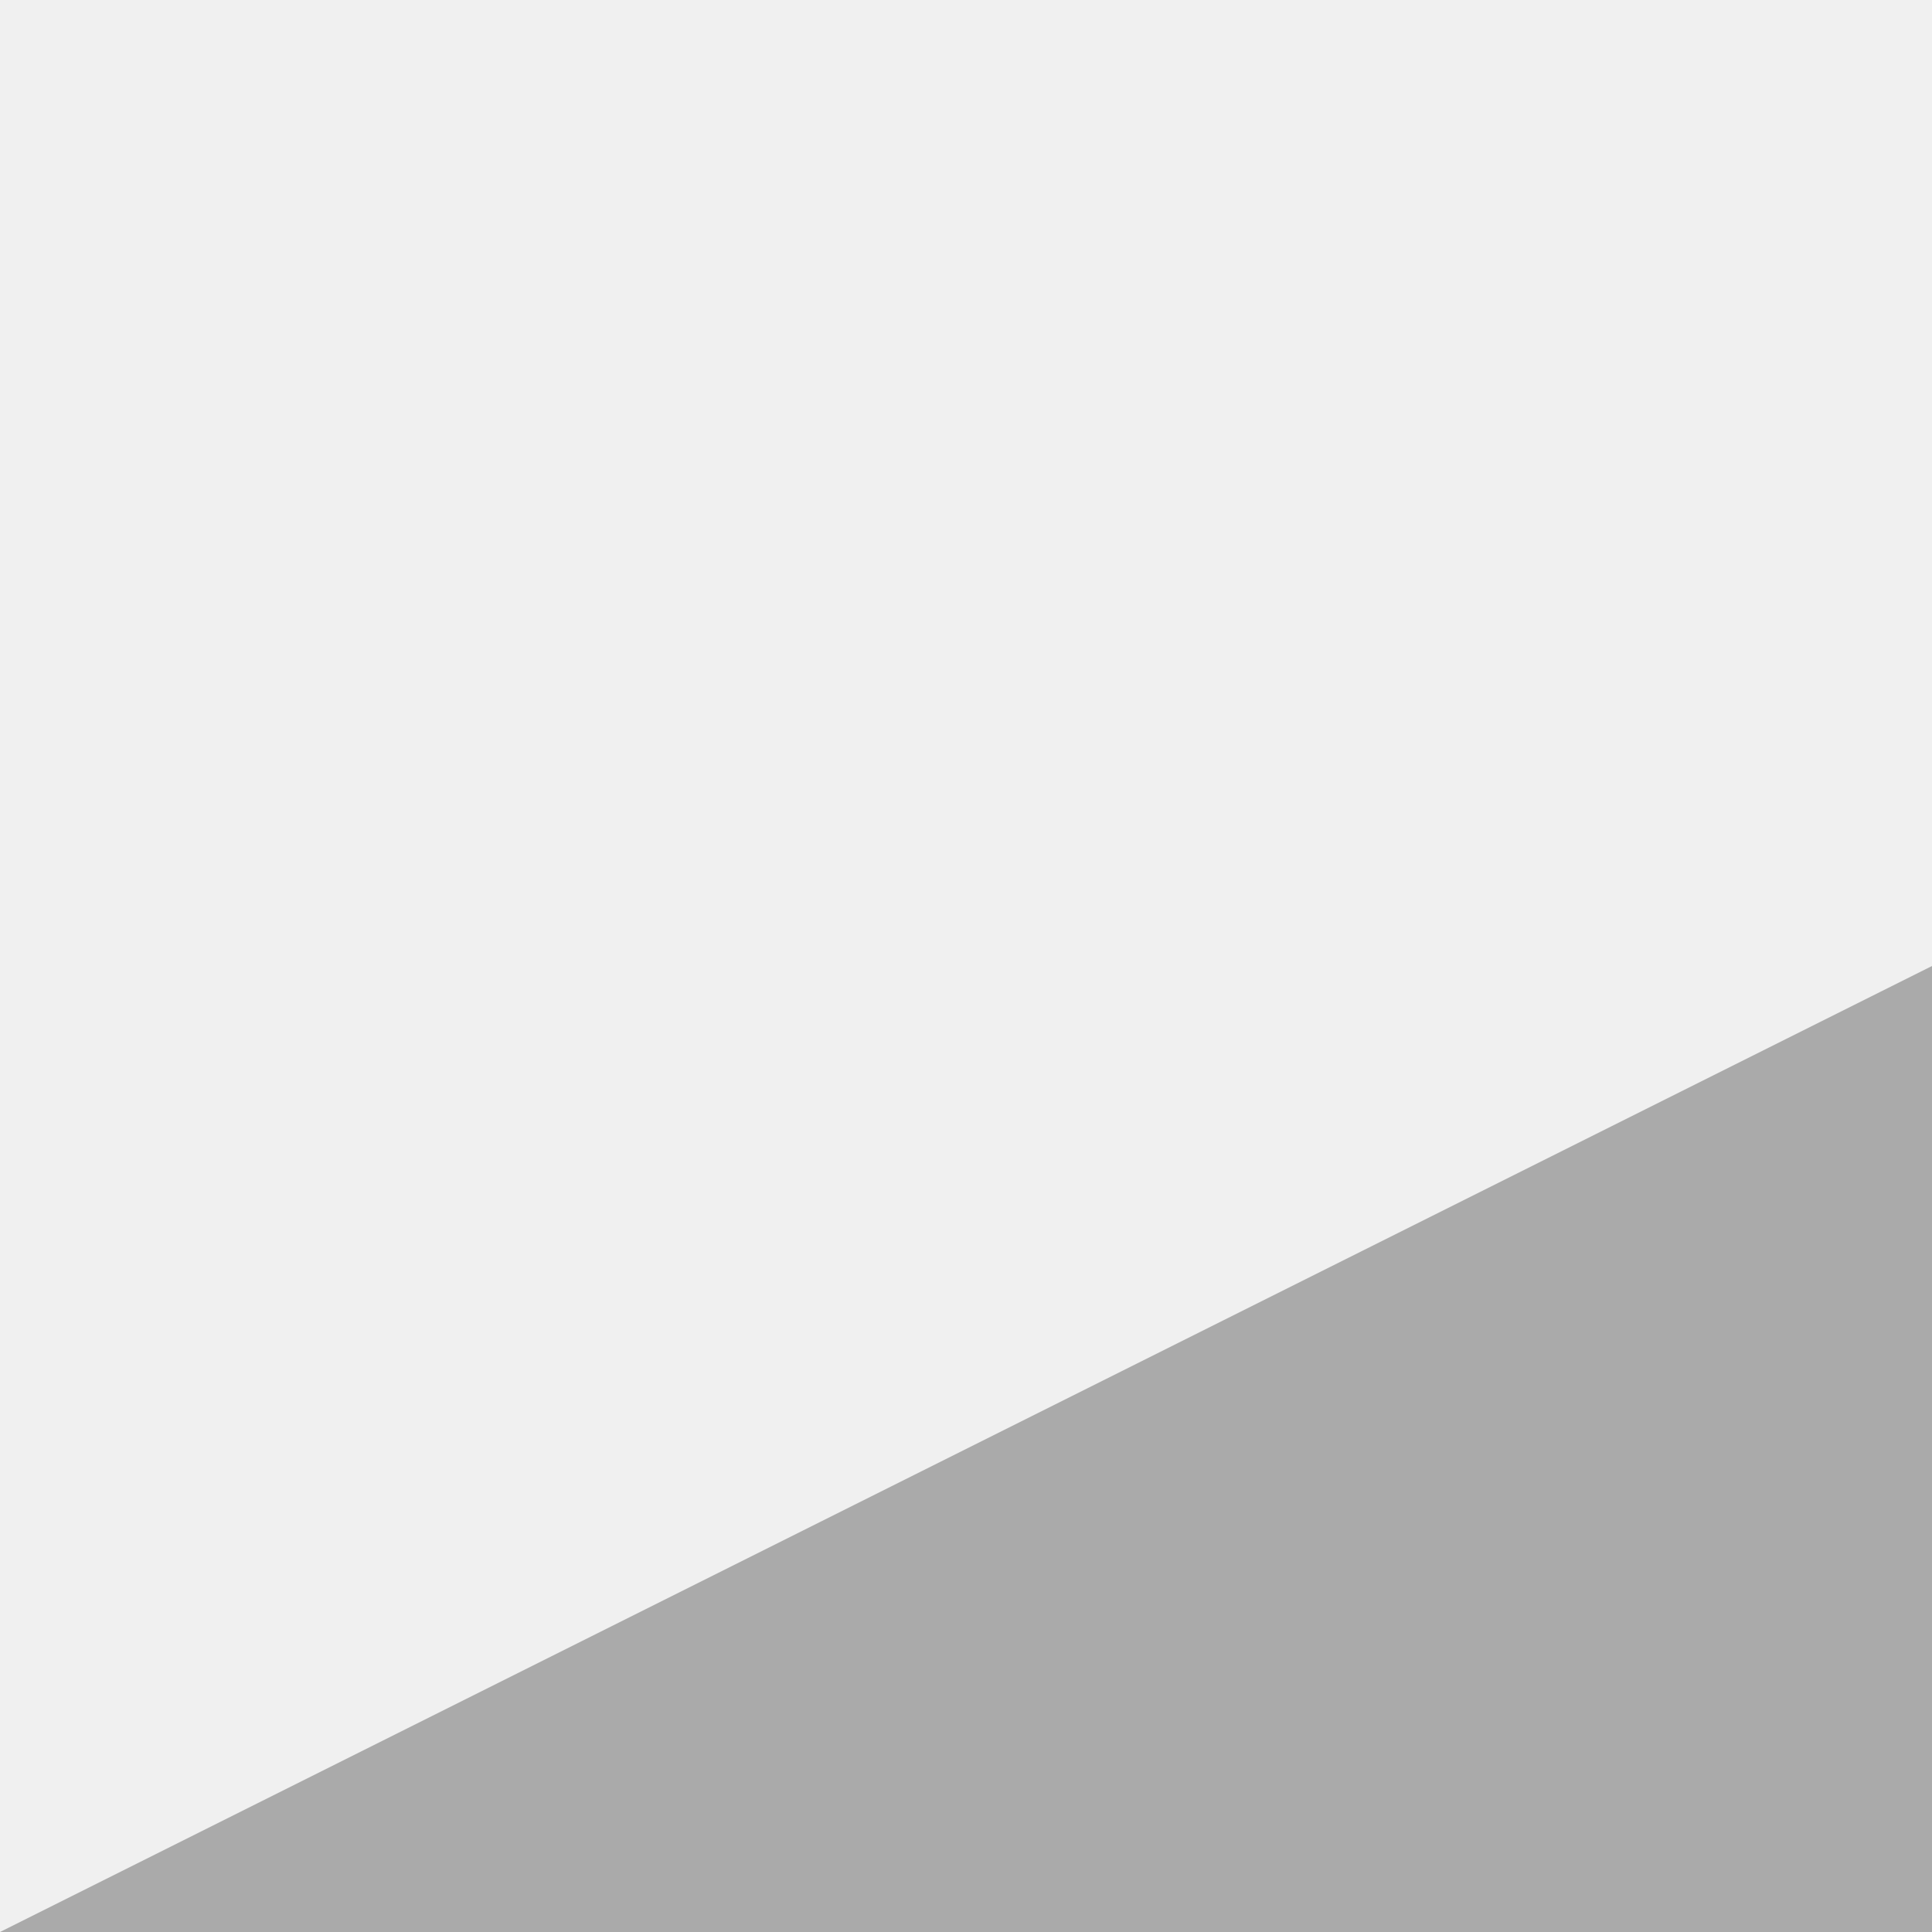
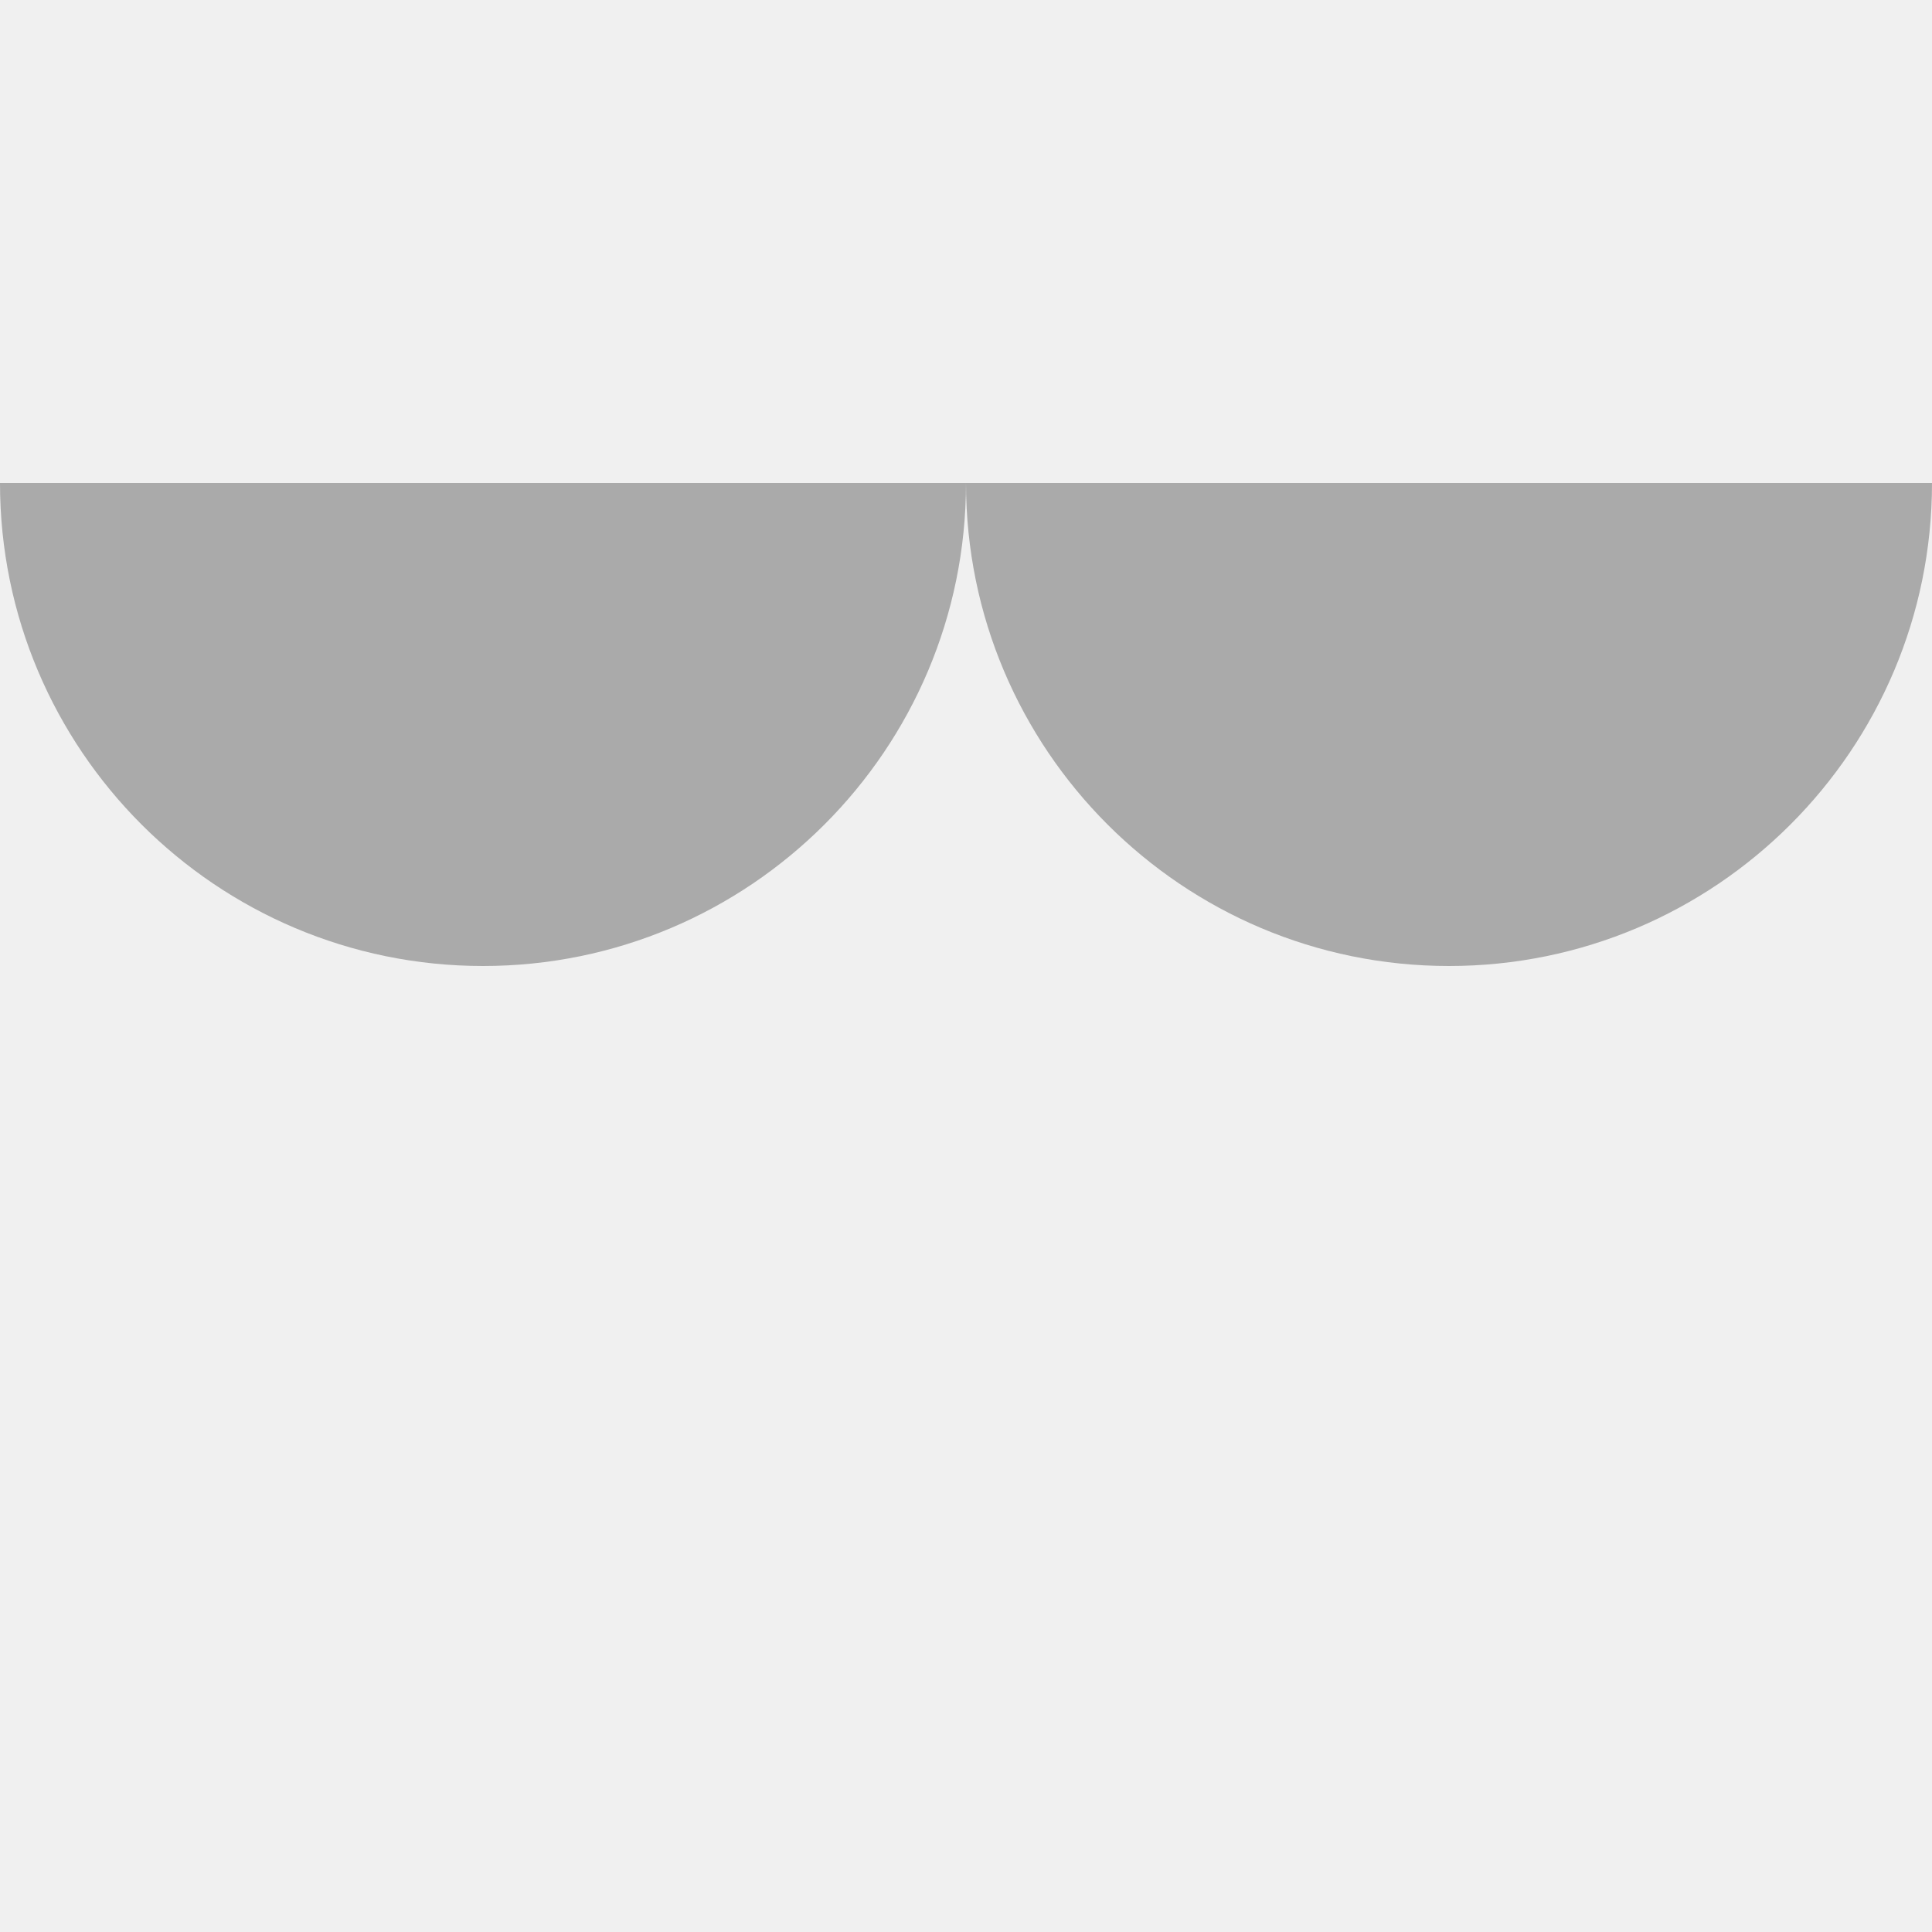
<svg xmlns="http://www.w3.org/2000/svg" version="1.1" id="layer1" x="0px" y="0px" viewBox="0 0 200 200" enable-background="new 0 0 200 200" xml:space="preserve">
  <g>
    <rect class="color1" fill="#FFFFFF" fill-opacity="0" width="200" height="200" />
-     <polygon class="color0" fill="#AAAAAA" points="0,200 200,100 200,200  " />
+     <path class="color0" fill="#AAAAAA" d="M100,50L100,50c0,27.6,22.4,50,50,50s50-22.4,50-50l0,0H100z" />
+     <path class="color0" fill="#AAAAAA" d="M0,50L0,50c0,27.6,22.4,50,50,50s50-22.4,50-50l0,0H0z" />
  </g>
</svg>
